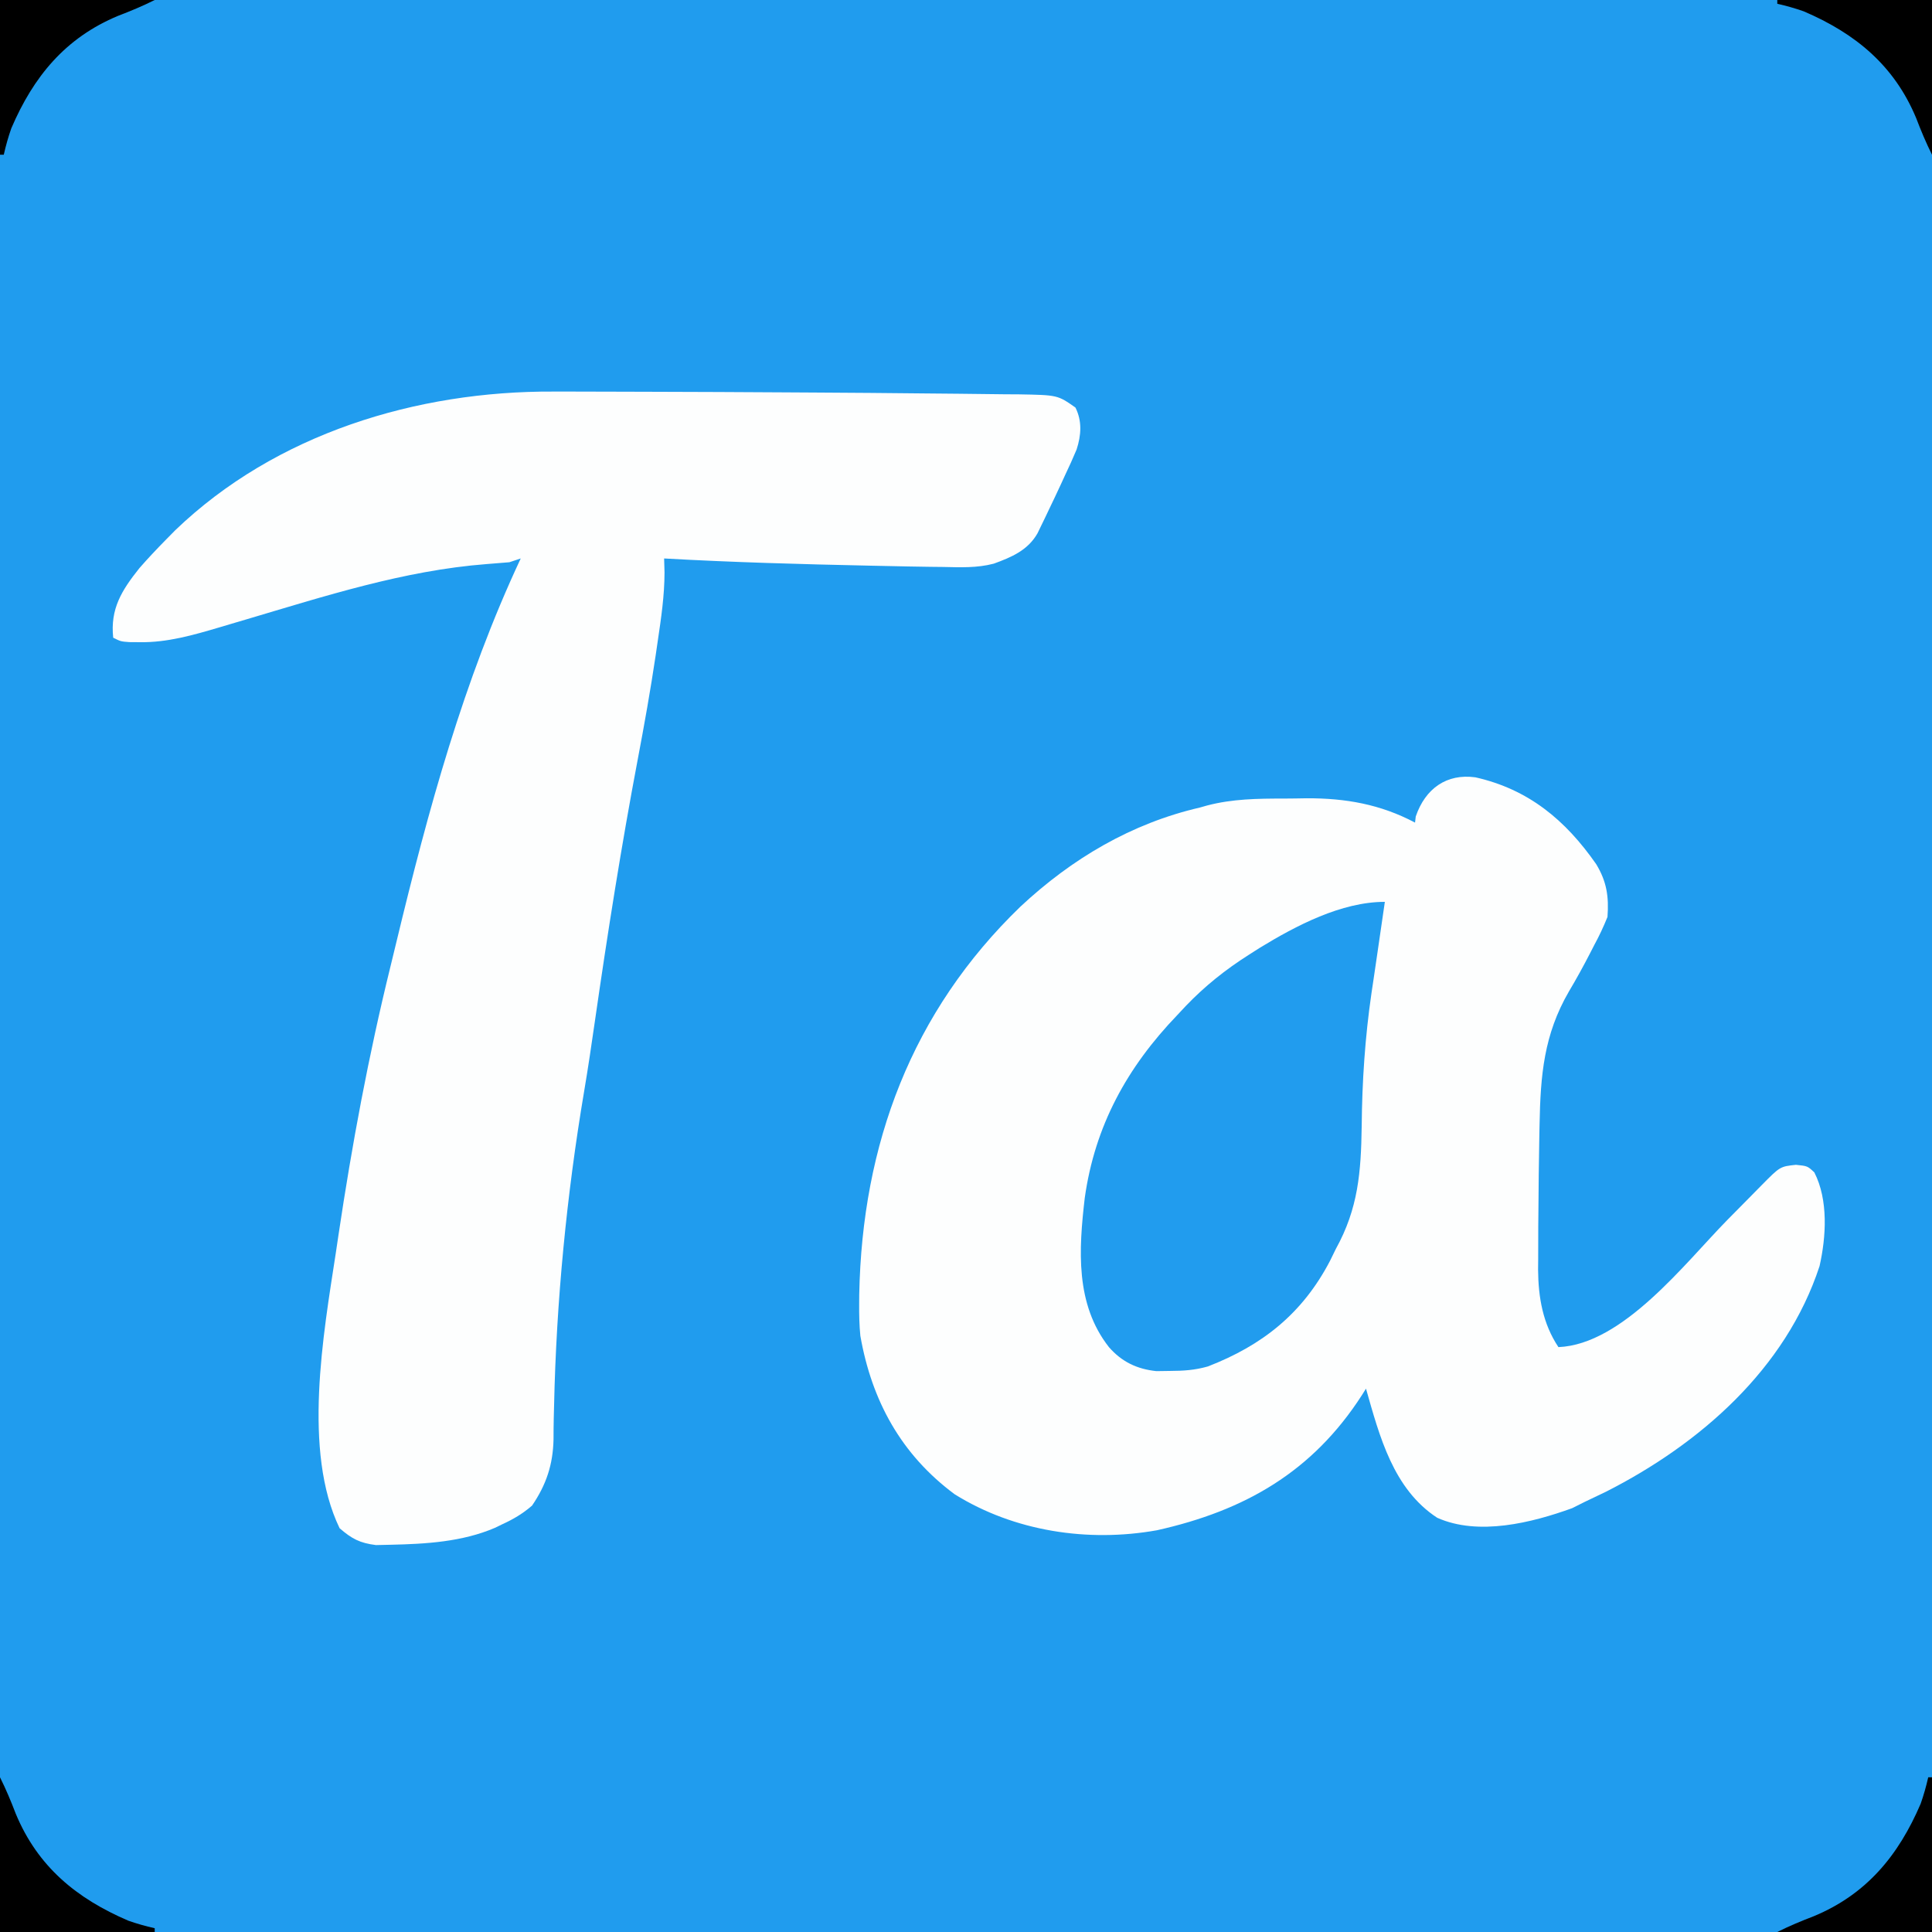
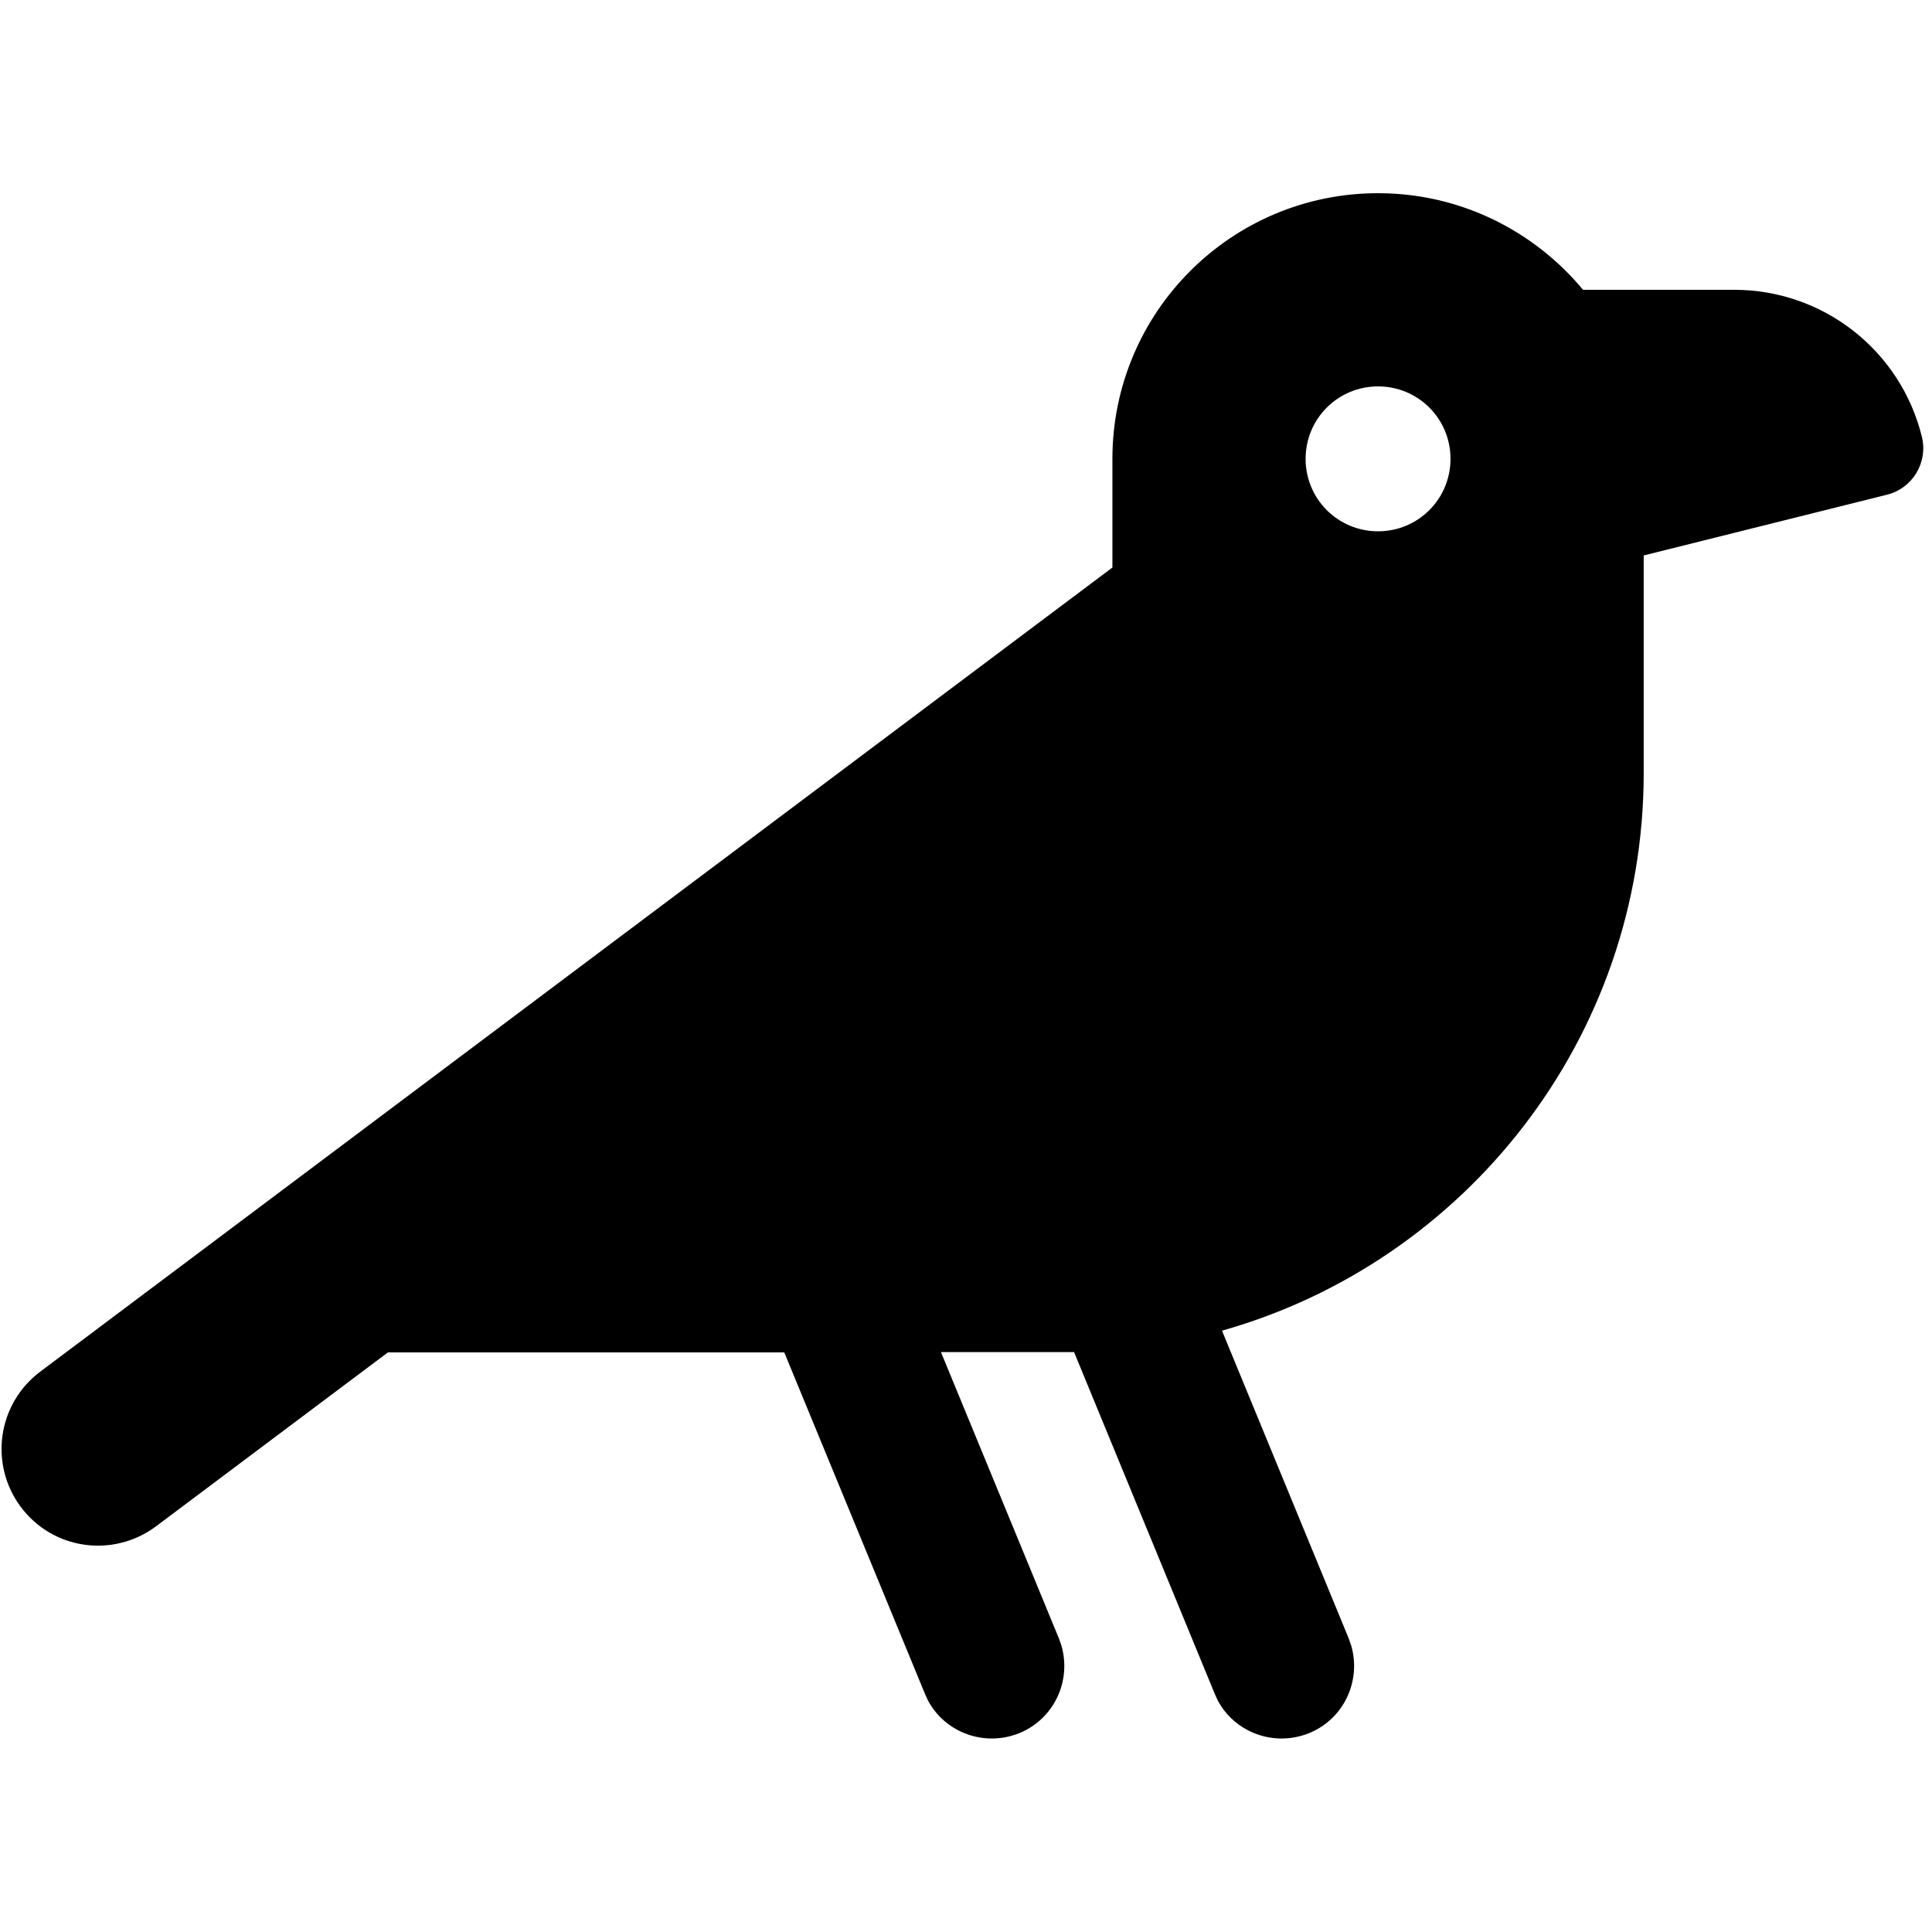
- <svg xmlns="http://www.w3.org/2000/svg" version="1.1" width="512" height="512">
-   <path d="M0 0 C168.96 0 337.92 0 512 0 C512 168.96 512 337.92 512 512 C343.04 512 174.08 512 0 512 C0 343.04 0 174.08 0 0 Z " fill="#209CEE" transform="translate(0,0)" />
-   <path d="M0 0 C14.074 3.172 23.854 11.315 32 23 C34.801 27.609 35.397 31.621 35 37 C33.932 39.634 32.848 41.962 31.5 44.438 C31.143 45.133 30.787 45.828 30.419 46.545 C28.63 50.023 26.761 53.429 24.758 56.789 C18.133 68.225 17.245 78.956 17 92 C16.983 92.848 16.965 93.697 16.947 94.571 C16.808 101.651 16.735 108.731 16.688 115.812 C16.678 116.831 16.668 117.849 16.657 118.898 C16.633 121.855 16.632 124.812 16.637 127.77 C16.623 129.092 16.623 129.092 16.609 130.441 C16.662 137.813 17.858 144.787 22 151 C39.106 150.272 55.487 128.78 66.75 117.312 C68.631 115.404 70.513 113.497 72.398 111.594 C73.556 110.423 74.711 109.25 75.863 108.075 C80.742 103.134 80.742 103.134 84.938 102.688 C88 103 88 103 89.812 104.688 C93.554 111.973 92.955 121.782 91.199 129.535 C82.247 156.823 59.5 176.674 34.625 189.312 C32.753 190.214 30.878 191.111 29 192 C27.886 192.557 26.773 193.114 25.625 193.688 C14.95 197.553 0.789 201.103 -10.129 196.223 C-21.778 188.61 -25.412 174.608 -29 162 C-29.34 162.545 -29.681 163.091 -30.031 163.652 C-43.17 184.094 -61.153 194.344 -84.395 199.535 C-102.715 202.806 -122.235 199.819 -138 190 C-152.199 179.465 -159.987 165.194 -163 148 C-163.28 145.159 -163.334 142.354 -163.312 139.5 C-163.307 138.698 -163.301 137.896 -163.295 137.07 C-162.532 97.237 -149.404 62.085 -120.551 34.242 C-106.942 21.544 -91.179 12.202 -73 8 C-72.07 7.737 -72.07 7.737 -71.121 7.469 C-64.396 5.701 -57.716 5.628 -50.791 5.629 C-48.767 5.625 -46.746 5.589 -44.723 5.551 C-34.406 5.52 -25.184 7.134 -16 12 C-15.938 11.464 -15.876 10.928 -15.812 10.375 C-13.275 2.959 -7.621 -1.052 0 0 Z " fill="#FDFEFE" transform="translate(391,206)" />
-   <path d="M0 0 C1.612 0.001 3.223 0.001 4.835 -0 C9.142 0.001 13.449 0.015 17.756 0.033 C20.44 0.043 23.125 0.05 25.809 0.056 C37.745 0.084 49.68 0.14 61.616 0.214 C64.259 0.23 66.901 0.245 69.544 0.26 C79.21 0.314 88.875 0.389 98.54 0.496 C101.497 0.528 104.455 0.555 107.412 0.576 C111.505 0.606 115.598 0.661 119.691 0.719 C120.891 0.725 122.09 0.732 123.326 0.738 C133.582 0.922 133.582 0.922 138.305 4.23 C140.108 7.836 139.846 11.56 138.615 15.359 C137.657 17.662 136.627 19.915 135.555 22.168 C135.207 22.928 134.859 23.688 134.5 24.471 C133.456 26.735 132.386 28.984 131.305 31.23 C130.949 31.979 130.592 32.727 130.226 33.497 C129.88 34.208 129.535 34.92 129.18 35.652 C128.719 36.603 128.719 36.603 128.25 37.573 C125.685 42.069 121.365 43.899 116.67 45.604 C112.213 46.784 107.76 46.576 103.18 46.48 C102.077 46.469 100.975 46.457 99.839 46.445 C95.994 46.395 92.149 46.316 88.305 46.23 C86.776 46.199 85.246 46.167 83.717 46.135 C65.57 45.75 47.429 45.252 29.305 44.23 C29.339 45.45 29.374 46.669 29.41 47.926 C29.404 54.068 28.517 60.039 27.617 66.105 C27.438 67.337 27.259 68.568 27.074 69.836 C25.692 79.111 24.052 88.323 22.302 97.534 C17.959 120.472 14.317 143.534 10.99 166.639 C10.083 172.939 9.162 179.232 8.096 185.507 C3.486 212.836 0.733 241.09 0.141 268.785 C0.1 270.341 0.1 270.341 0.059 271.928 C0.016 273.836 -0.006 275.744 -0.003 277.652 C-0.147 284.33 -1.907 289.682 -5.695 295.23 C-8.2 297.4 -10.687 298.856 -13.695 300.23 C-14.301 300.524 -14.907 300.818 -15.531 301.121 C-24.159 304.834 -33.848 305.405 -43.133 305.605 C-44.431 305.634 -45.729 305.662 -47.066 305.691 C-51.356 305.146 -53.435 304.044 -56.695 301.23 C-66.552 280.801 -61.007 249.826 -57.695 228.23 C-57.461 226.661 -57.228 225.092 -56.995 223.522 C-53.418 199.56 -49.022 175.94 -43.231 152.415 C-42.68 150.166 -42.135 147.915 -41.593 145.664 C-33.227 110.972 -23.889 76.647 -8.695 44.23 C-10.18 44.725 -10.18 44.725 -11.695 45.23 C-13.728 45.404 -15.76 45.575 -17.794 45.722 C-39.701 47.418 -60.693 54.245 -81.662 60.447 C-82.456 60.681 -83.251 60.916 -84.07 61.157 C-85.554 61.595 -87.038 62.036 -88.52 62.48 C-95.446 64.525 -102.362 66.533 -109.633 66.418 C-110.549 66.412 -111.466 66.405 -112.41 66.398 C-114.695 66.23 -114.695 66.23 -116.695 65.23 C-117.51 57.569 -114.447 52.682 -109.746 46.785 C-107.472 44.181 -105.121 41.694 -102.695 39.23 C-101.894 38.416 -101.092 37.601 -100.266 36.762 C-73.583 11.133 -36.306 -0.181 0 0 Z " fill="#FDFEFE" transform="translate(146.6953,103.7695)" />
-   <path d="M0 0 C-0.628 4.442 -1.278 8.879 -1.938 13.316 C-2.292 15.732 -2.646 18.147 -3 20.562 C-3.267 22.342 -3.267 22.342 -3.539 24.158 C-5.252 35.923 -6.028 47.544 -6.137 59.426 C-6.312 71.623 -7.05 81.249 -13 92 C-13.505 93.035 -14.011 94.07 -14.531 95.137 C-21.81 109.071 -32.405 117.508 -46.914 123.129 C-50.388 124.11 -53.393 124.301 -57 124.312 C-58.176 124.329 -59.351 124.346 -60.562 124.363 C-65.696 123.821 -69.713 121.9 -73.125 118 C-82.073 106.579 -81.119 92.172 -79.527 78.457 C-76.844 59.368 -68.317 43.856 -55 30 C-54.267 29.215 -53.533 28.43 -52.777 27.621 C-47.647 22.273 -42.25 17.971 -36 14 C-35.062 13.402 -34.123 12.804 -33.156 12.188 C-23.571 6.336 -11.556 0 0 0 Z " fill="#219CEE" transform="translate(367,239)" />
-   <path d="M0 0 C0.33 0 0.66 0 1 0 C1 13.53 1 27.06 1 41 C-12.53 41 -26.06 41 -40 41 C-36.778 39.389 -33.665 38.096 -30.312 36.812 C-16.33 30.995 -7.87 20.708 -2 7 C-1.178 4.66 -0.55 2.422 0 0 Z " fill="#000000" transform="translate(511,471)" />
-   <path d="M0 0 C1.611 3.222 2.904 6.335 4.188 9.688 C10.005 23.67 20.292 32.13 34 38 C36.34 38.822 38.578 39.45 41 40 C41 40.33 41 40.66 41 41 C27.47 41 13.94 41 0 41 C0 27.47 0 13.94 0 0 Z " fill="#000000" transform="translate(0,471)" />
-   <path d="M0 0 C13.53 0 27.06 0 41 0 C41 13.53 41 27.06 41 41 C39.389 37.778 38.096 34.665 36.812 31.312 C30.995 17.33 20.708 8.87 7 3 C4.66 2.178 2.422 1.55 0 1 C0 0.67 0 0.34 0 0 Z " fill="#000000" transform="translate(471,0)" />
-   <path d="M0 0 C13.53 0 27.06 0 41 0 C37.778 1.611 34.665 2.904 31.312 4.188 C17.33 10.005 8.87 20.292 3 34 C2.178 36.34 1.55 38.578 1 41 C0.67 41 0.34 41 0 41 C0 27.47 0 13.94 0 0 Z " fill="#000000" transform="translate(0,0)" />
+ <svg xmlns="http://www.w3.org/2000/svg" viewBox="0 0 640 640">
+   <path d="M456.5 64C407.9 64 368.5 103.4 368.5 152L368.5 188L13.3 454.4C-.8 465-3.7 485 6.9 499.2C17.5 513.4 37.5 516.2 51.7 505.6L128.5 448L259.8 448L306.4 561.1L307.4 563.3C313.1 574 326.2 578.8 337.7 574.1C349.2 569.4 355 556.8 351.6 545.1L350.8 542.8L311.7 447.9L352.6 447.9C353.7 447.9 354.8 447.9 355.8 447.9L402.4 561.1L403.4 563.3C409.1 574 422.2 578.8 433.7 574.1C445.2 569.4 451 556.8 447.6 545.1L446.8 542.8L404.8 440.8C485.3 418.1 544.5 344 544.5 256L544.5 184L625 163.9C633.6 161.8 638.8 153.1 636.6 144.5C629.5 116 603.9 96 574.5 96L524.4 96C508.2 76.5 483.8 64 456.5 64zM456.5 128C469.8 128 480.5 138.7 480.5 152C480.5 165.3 469.8 176 456.5 176C443.2 176 432.5 165.3 432.5 152C432.5 138.7 443.2 128 456.5 128z" />
</svg>
